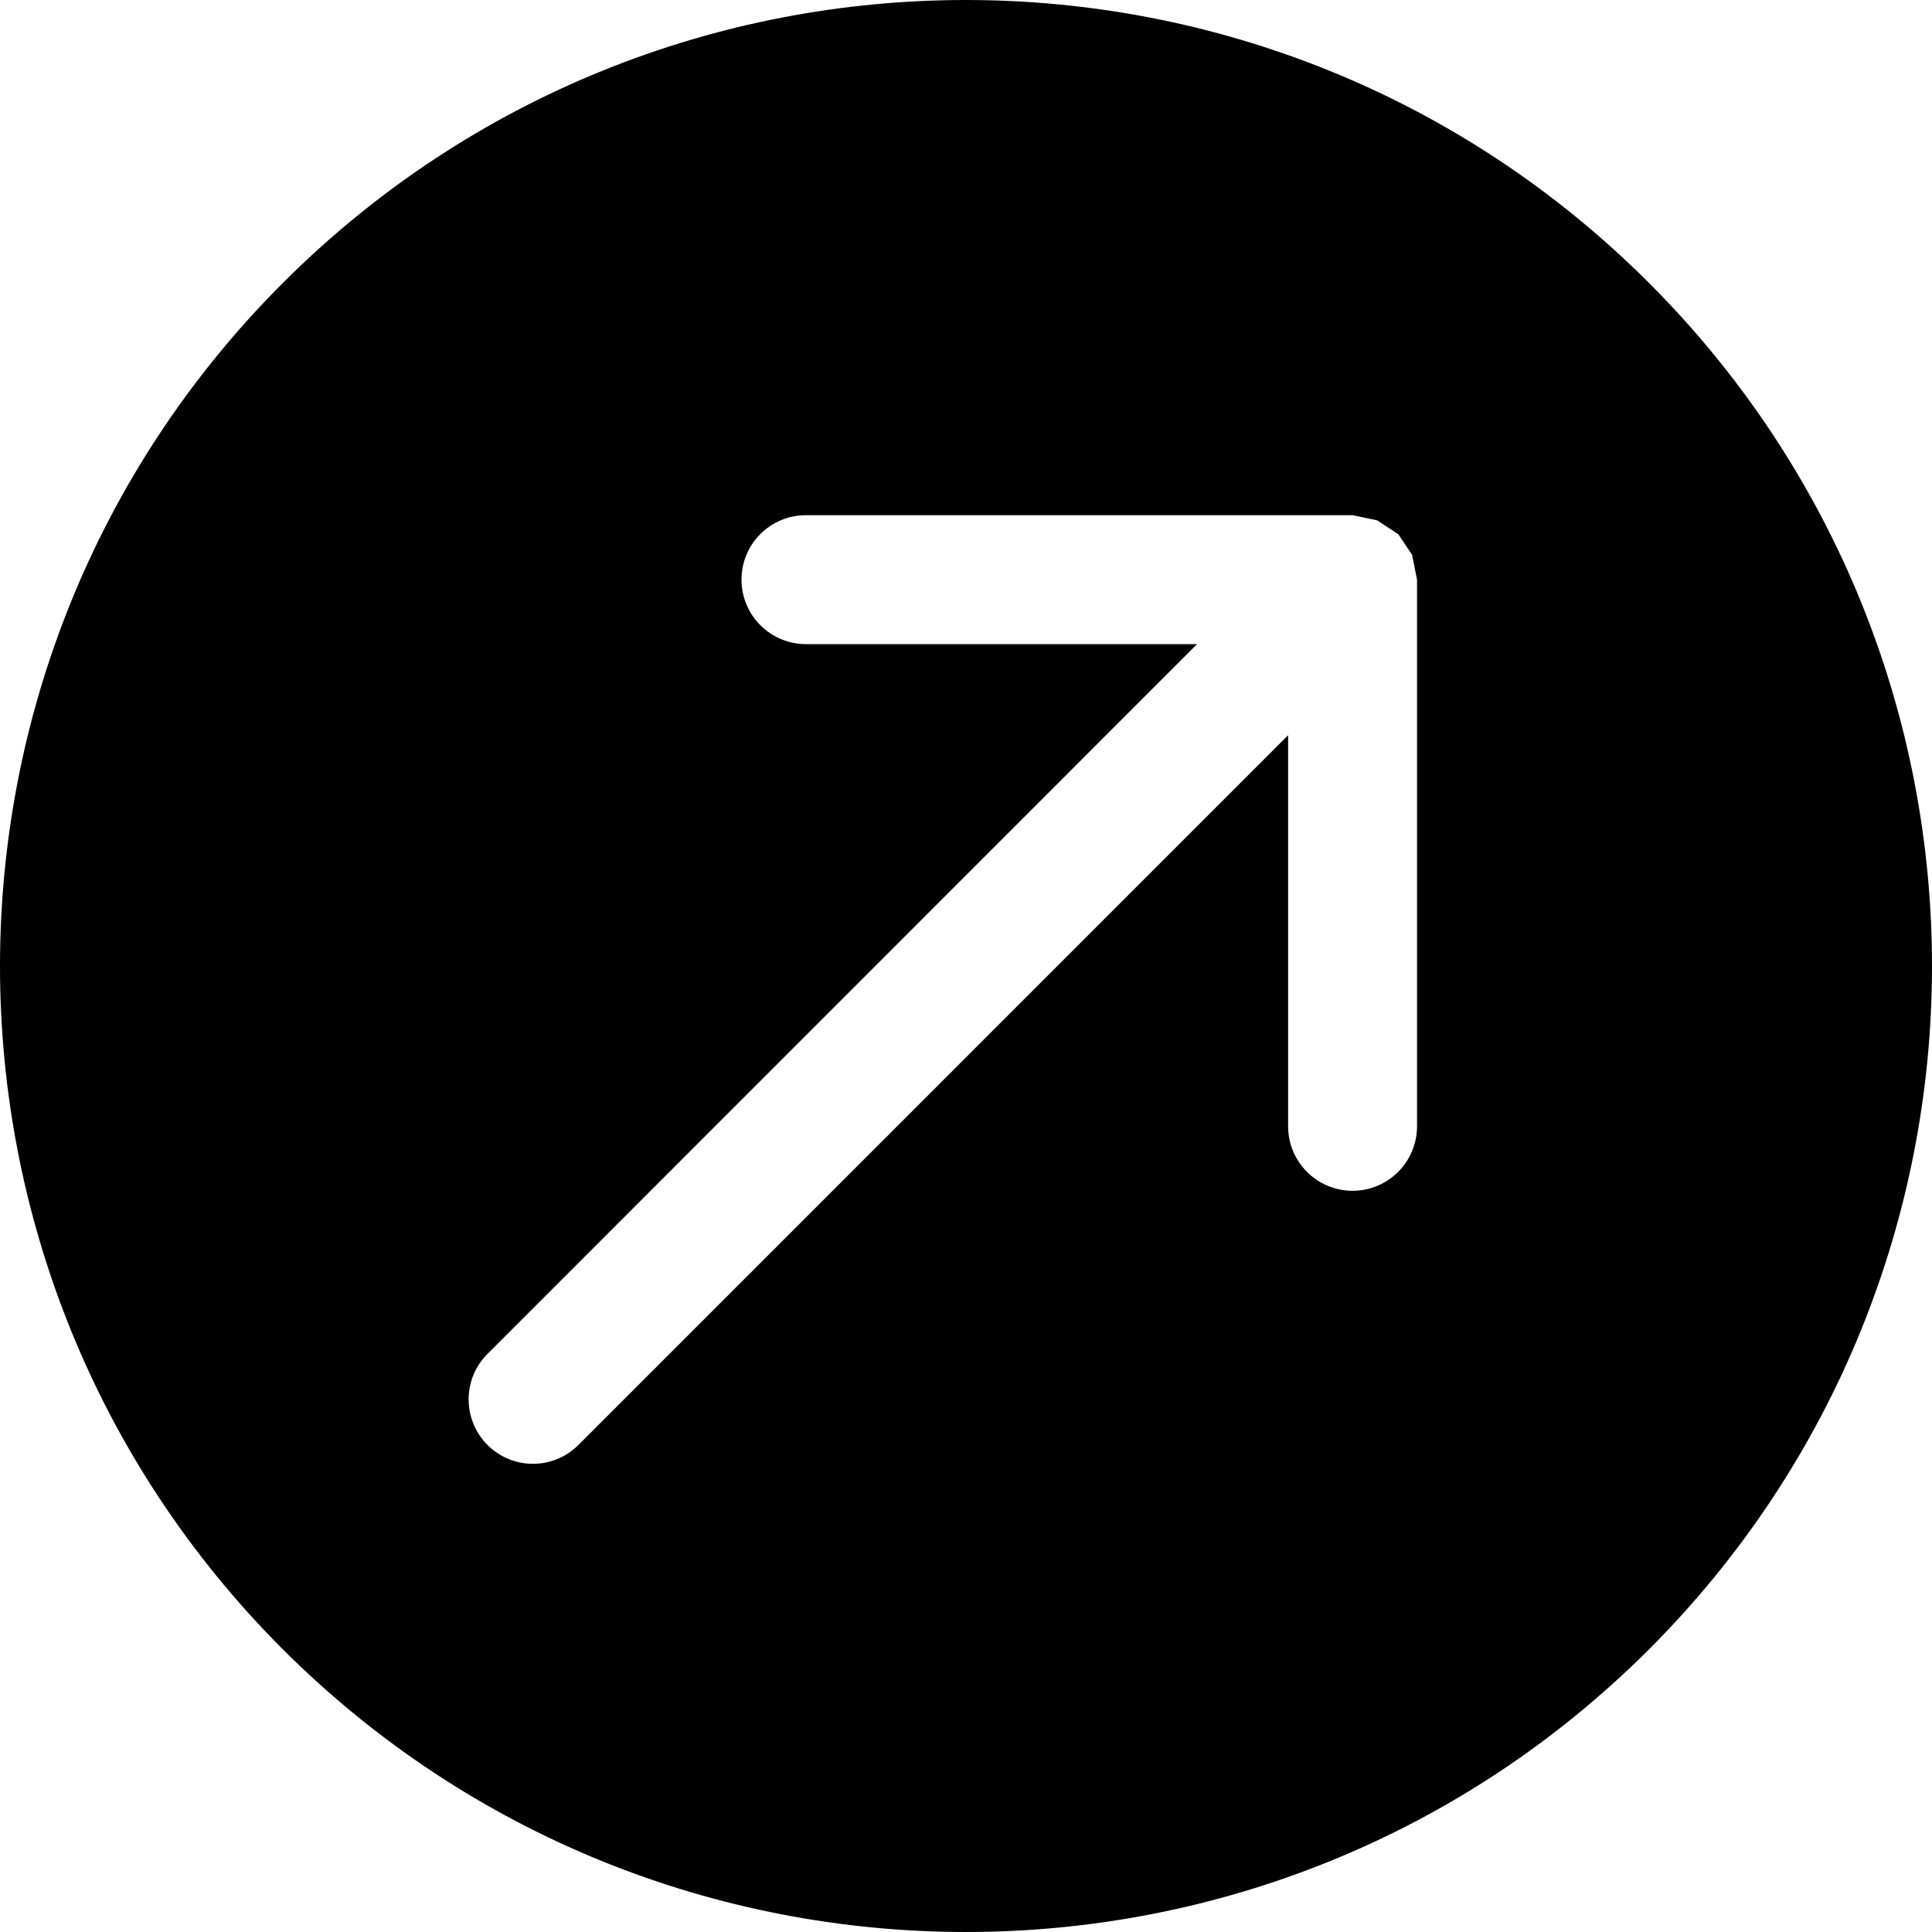
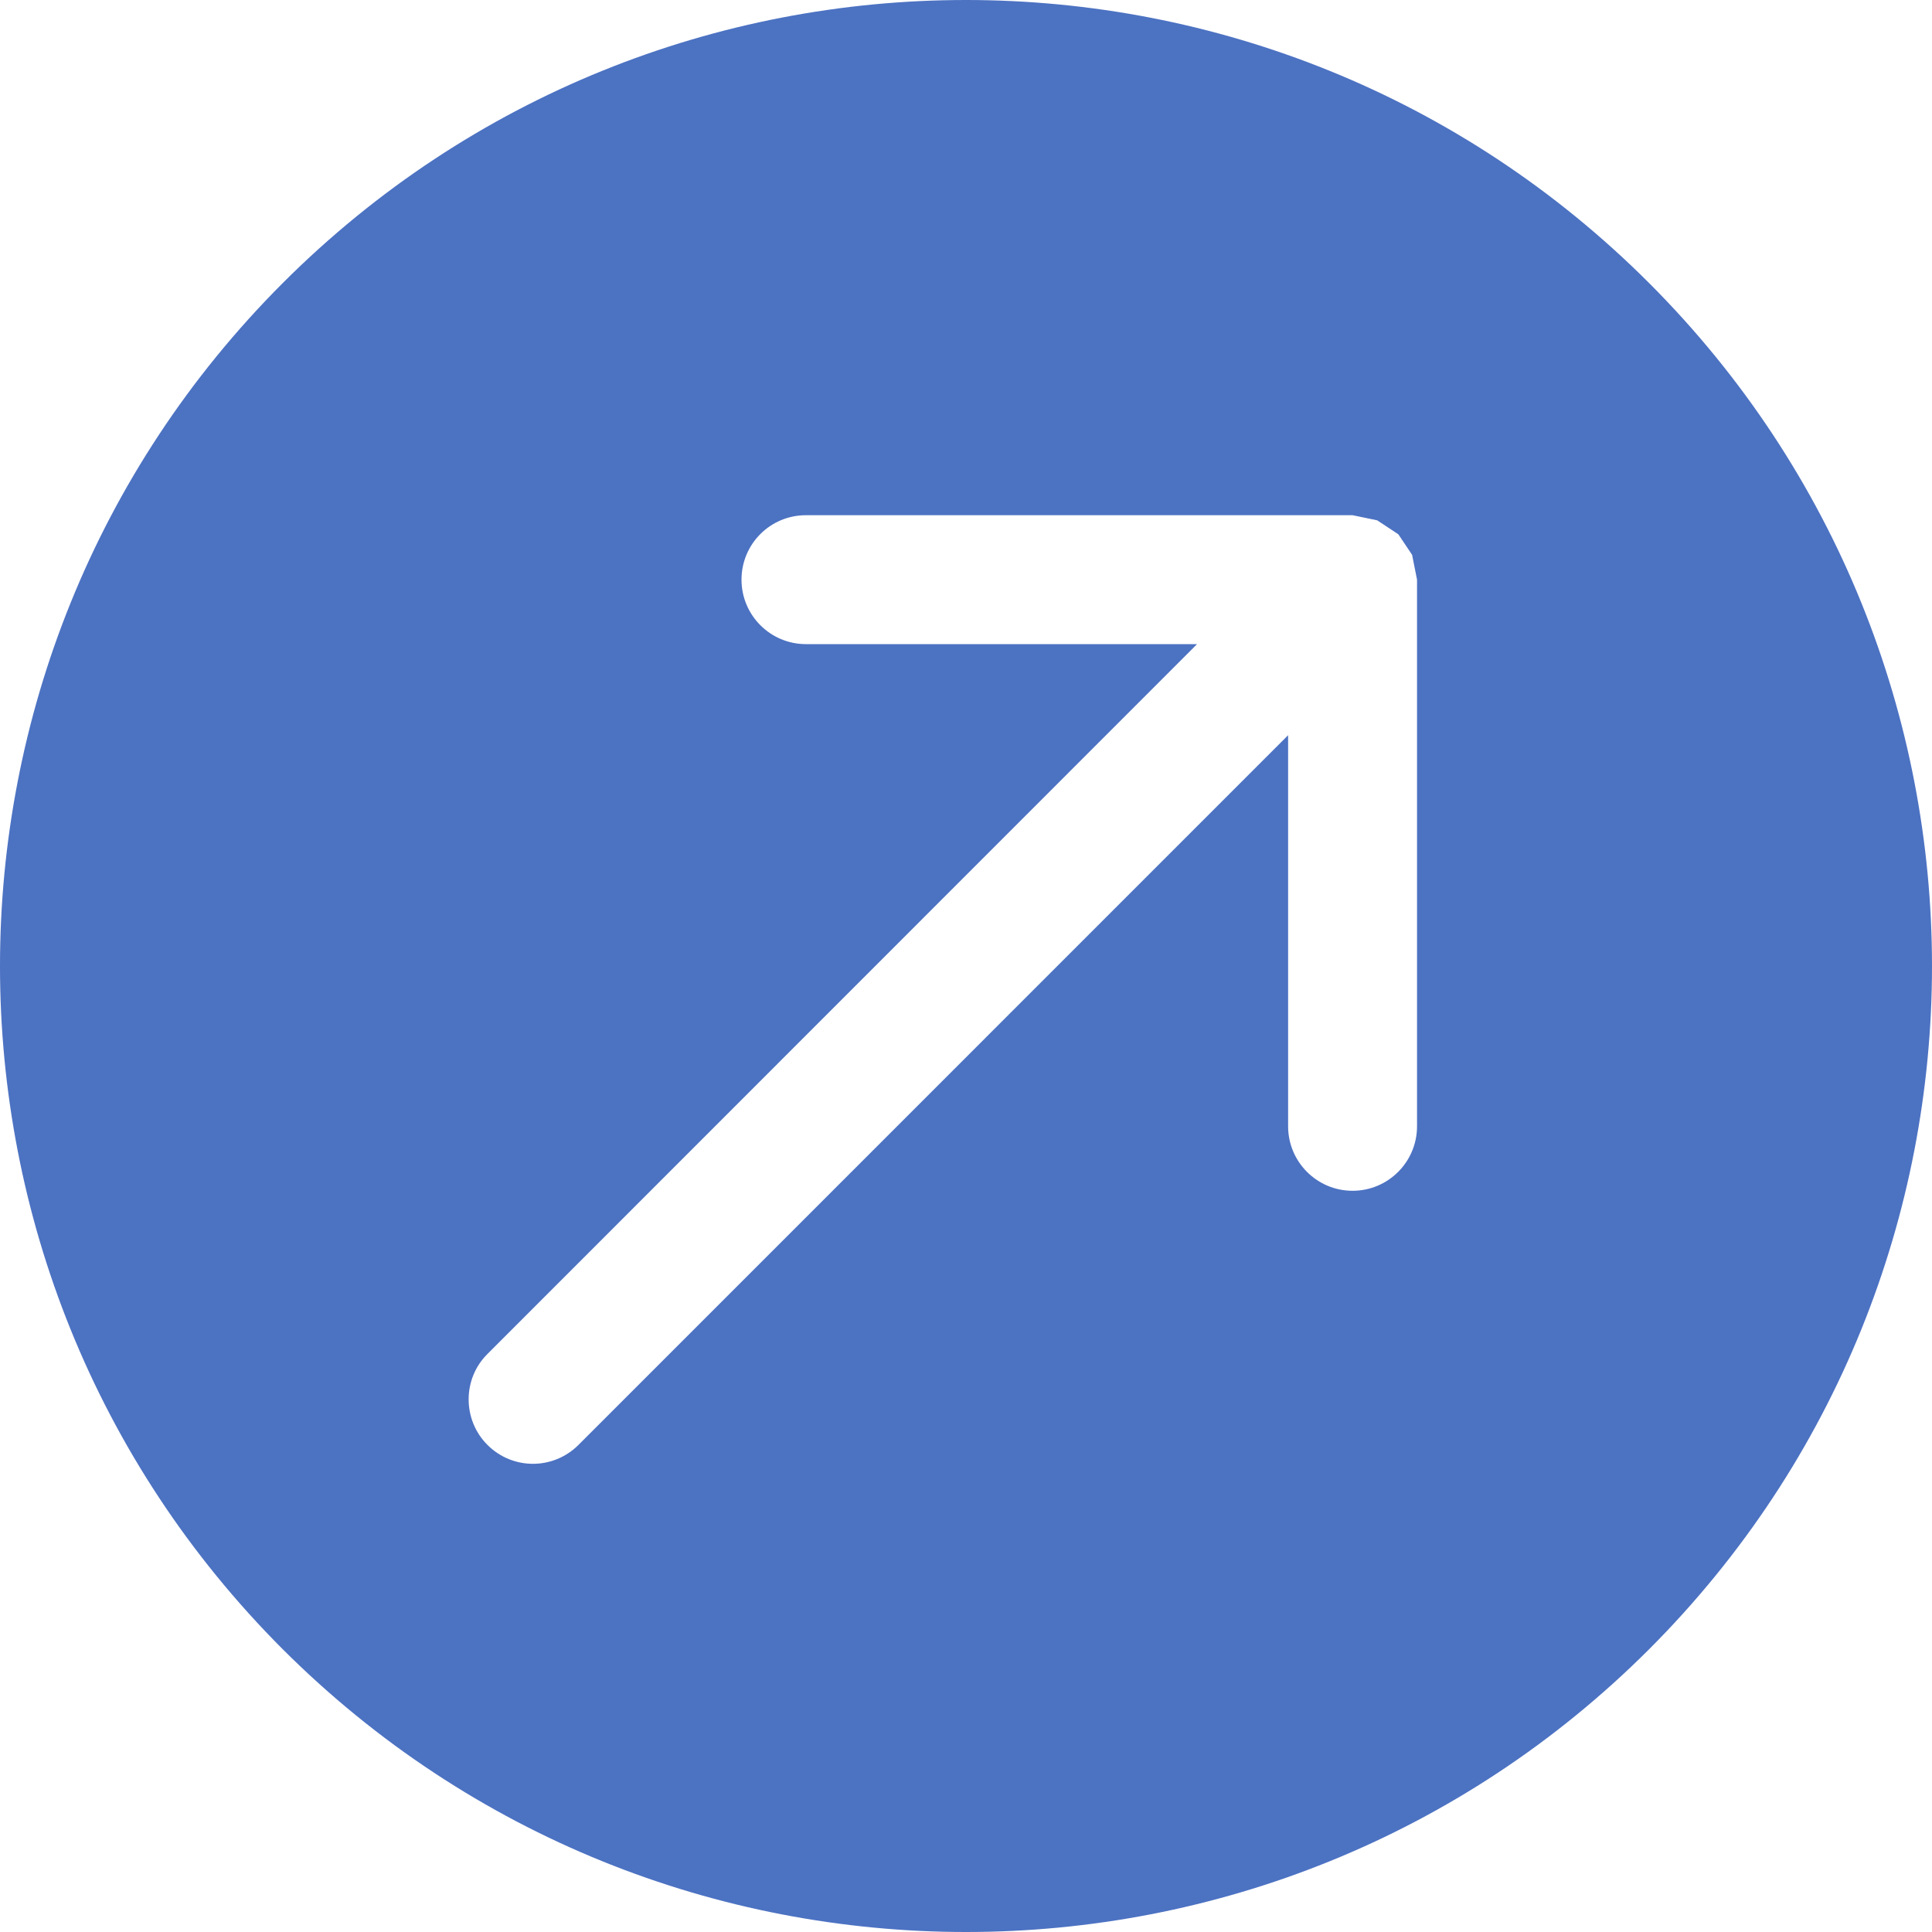
<svg xmlns="http://www.w3.org/2000/svg" height="200" width="200" id="svg44" xml:space="preserve" enable-background="new 0 0 1000 1000" viewBox="0 0 200 200" y="0px" x="0px" version="1.1">
  <defs id="defs48" />
  <g transform="matrix(0,0.2040712,-0.2040556,0,202.0304,-2.0305)" id="g42">
    <g id="g10">
      <g id="g8">
        <g id="g6">
-           <path id="path4" d="m 846.6,153.5 c -191.5,-191.4 -501.7,-191.4 -693.1,0 -191.4,191.4 -191.4,501.7 0,693.1 191.4,191.3 501.7,191.3 693.1,0 191.2,-191.5 191.2,-501.8 0,-693.1 z M 742.9,742.8 c -12.7,12.7 -33.5,12.7 -46.1,0 l -360.1,-360 v 198.4 c 0,18 -14.6,32.7 -32.7,32.7 -18.1,0 -32.7,-14.6 -32.7,-32.7 V 303.9 l 2.6,-12.5 6.8,-10.3 0.3,-0.4 0.1,-0.1 10.3,-6.9 12.6,-2.5 h 277.3 c 18,0 32.7,14.6 32.7,32.7 0,18.1 -14.7,32.7 -32.7,32.7 H 382.9 l 360,360 c 12.8,12.8 12.8,33.4 0,46.2 z" />
+           <path id="path4" fill="hsl(221, 49%, 53%)" d="m 846.6,153.5 c -191.5,-191.4 -501.7,-191.4 -693.1,0 -191.4,191.4 -191.4,501.7 0,693.1 191.4,191.3 501.7,191.3 693.1,0 191.2,-191.5 191.2,-501.8 0,-693.1 z M 742.9,742.8 c -12.7,12.7 -33.5,12.7 -46.1,0 l -360.1,-360 v 198.4 c 0,18 -14.6,32.7 -32.7,32.7 -18.1,0 -32.7,-14.6 -32.7,-32.7 V 303.9 l 2.6,-12.5 6.8,-10.3 0.3,-0.4 0.1,-0.1 10.3,-6.9 12.6,-2.5 h 277.3 c 18,0 32.7,14.6 32.7,32.7 0,18.1 -14.7,32.7 -32.7,32.7 H 382.9 l 360,360 c 12.8,12.8 12.8,33.4 0,46.2 z" />
        </g>
      </g>
    </g>
    <g id="g12" />
    <g id="g14" />
    <g id="g16" />
    <g id="g18" />
    <g id="g20" />
    <g id="g22" />
    <g id="g24" />
    <g id="g26" />
    <g id="g28" />
    <g id="g30" />
    <g id="g32" />
    <g id="g34" />
    <g id="g36" />
    <g id="g38" />
    <g id="g40" />
  </g>
</svg>
